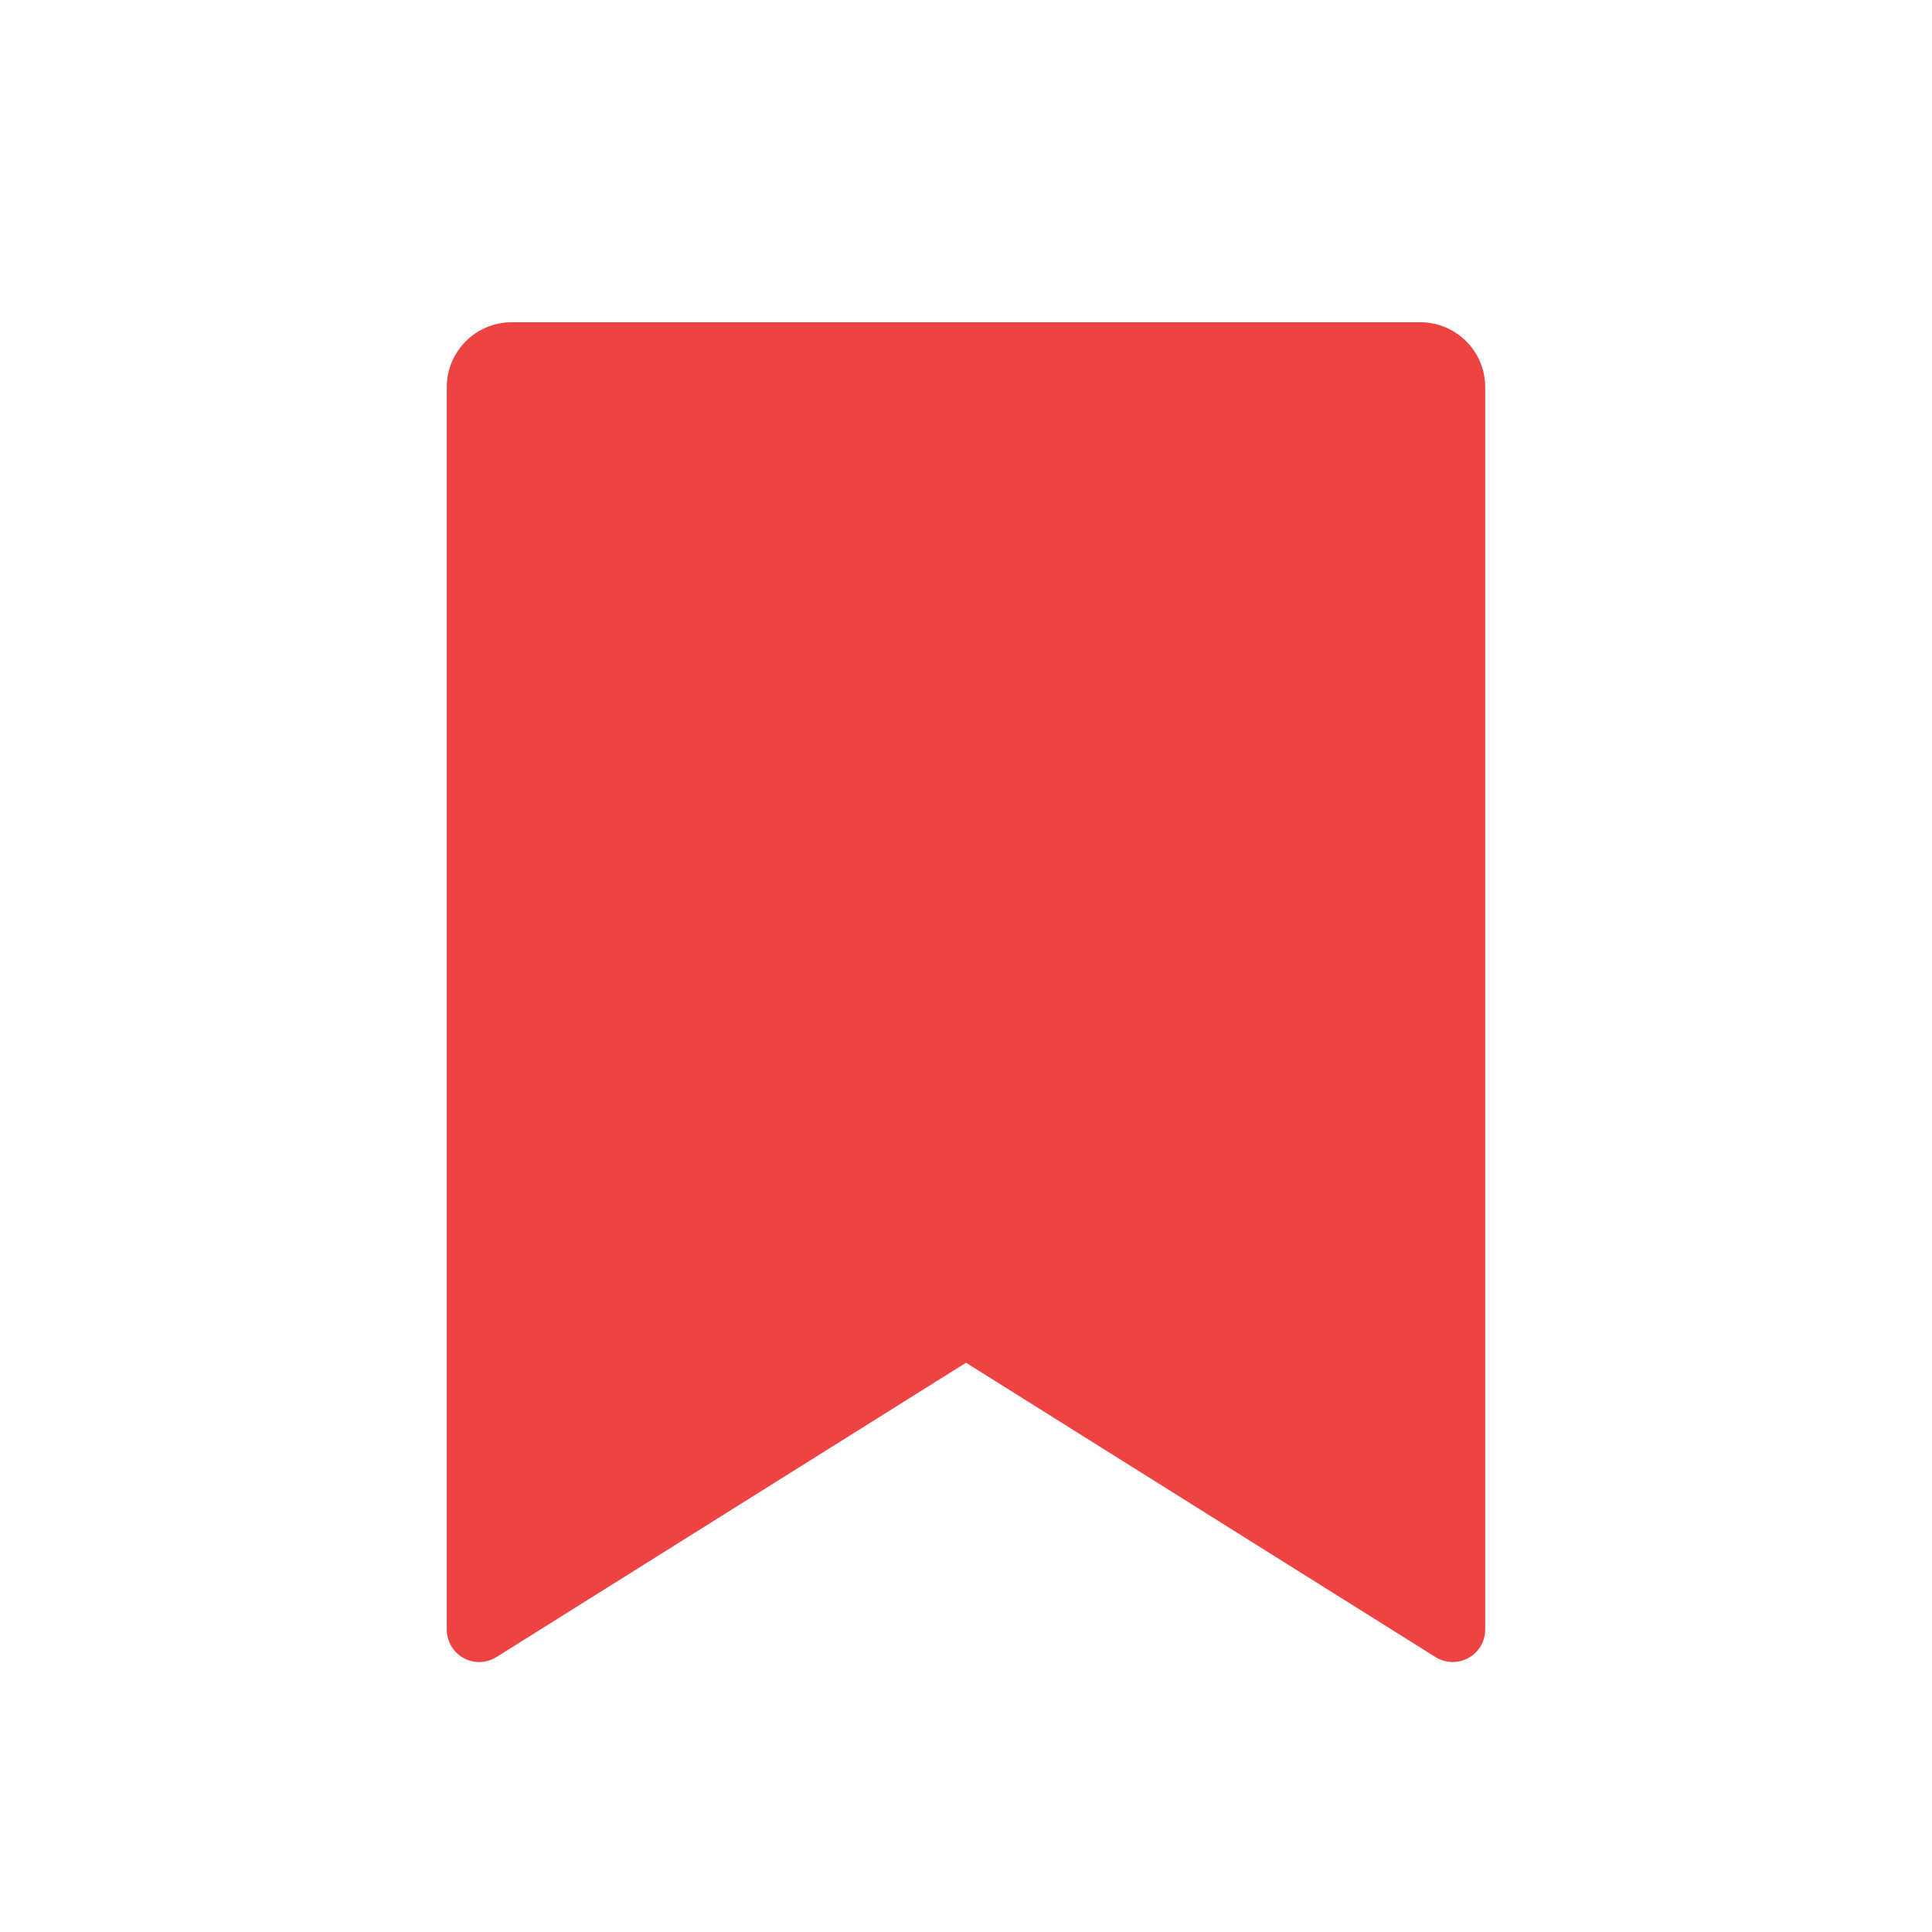
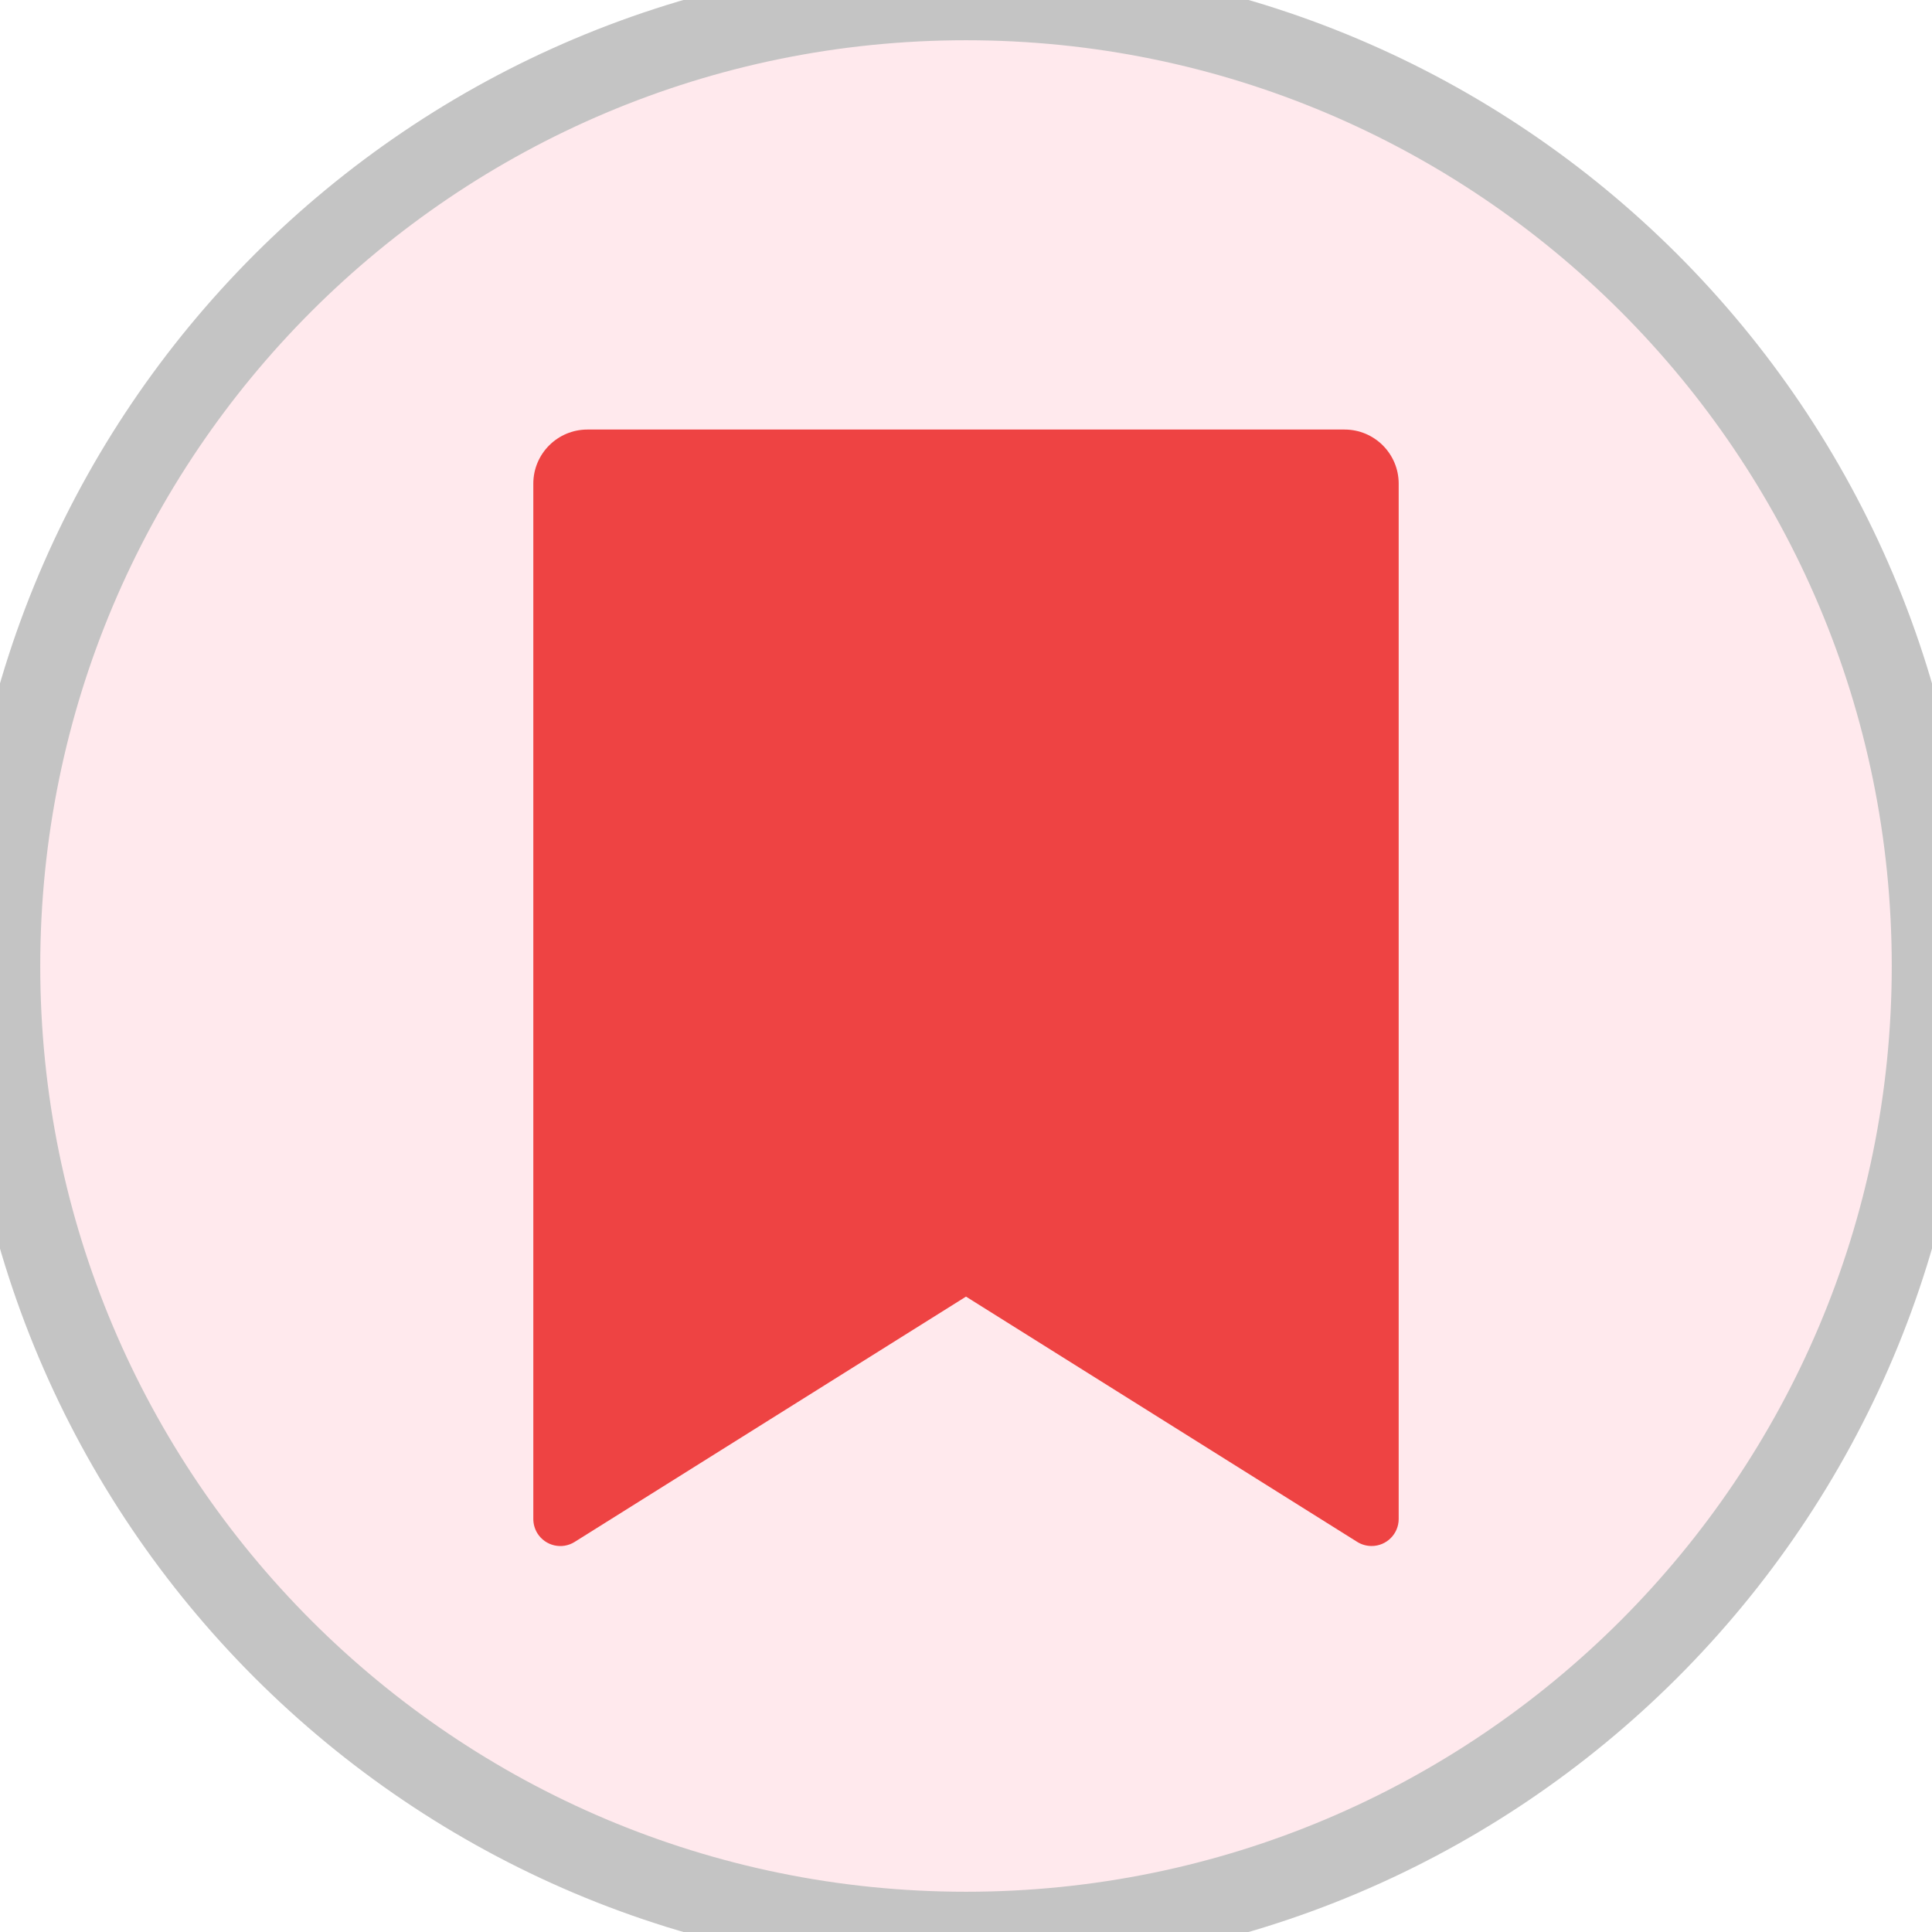
- <svg xmlns="http://www.w3.org/2000/svg" width="20" height="20" viewBox="0 0 20 20" fill="none">
-   <path d="M5.297 3.336H14.703C15.074 3.336 15.375 3.637 15.375 4.008V16.869C15.375 17.055 15.224 17.205 15.039 17.205C14.976 17.205 14.914 17.188 14.86 17.154L10 14.107L5.139 17.154C4.982 17.253 4.775 17.205 4.676 17.048C4.643 16.994 4.625 16.933 4.625 16.869V4.008C4.625 3.637 4.926 3.336 5.297 3.336Z" fill="#EE4343" />
+ <svg xmlns="http://www.w3.org/2000/svg" width="24" height="24" viewBox="0 0 24 24" fill="none">
+   <rect width="24" height="24" rx="12" fill="#FFE9ED" />
+   <rect width="24" height="24" rx="12" stroke="#C4C4C4" />
+   <path d="M7.297 5.336H16.703C17.074 5.336 17.375 5.637 17.375 6.008V18.869C17.375 19.055 17.224 19.205 17.039 19.205C16.976 19.205 16.914 19.188 16.86 19.154L12 16.107L7.139 19.154C6.982 19.253 6.775 19.205 6.676 19.048C6.643 18.994 6.625 18.933 6.625 18.869V6.008C6.625 5.637 6.926 5.336 7.297 5.336Z" fill="#EE4343" />
</svg>
